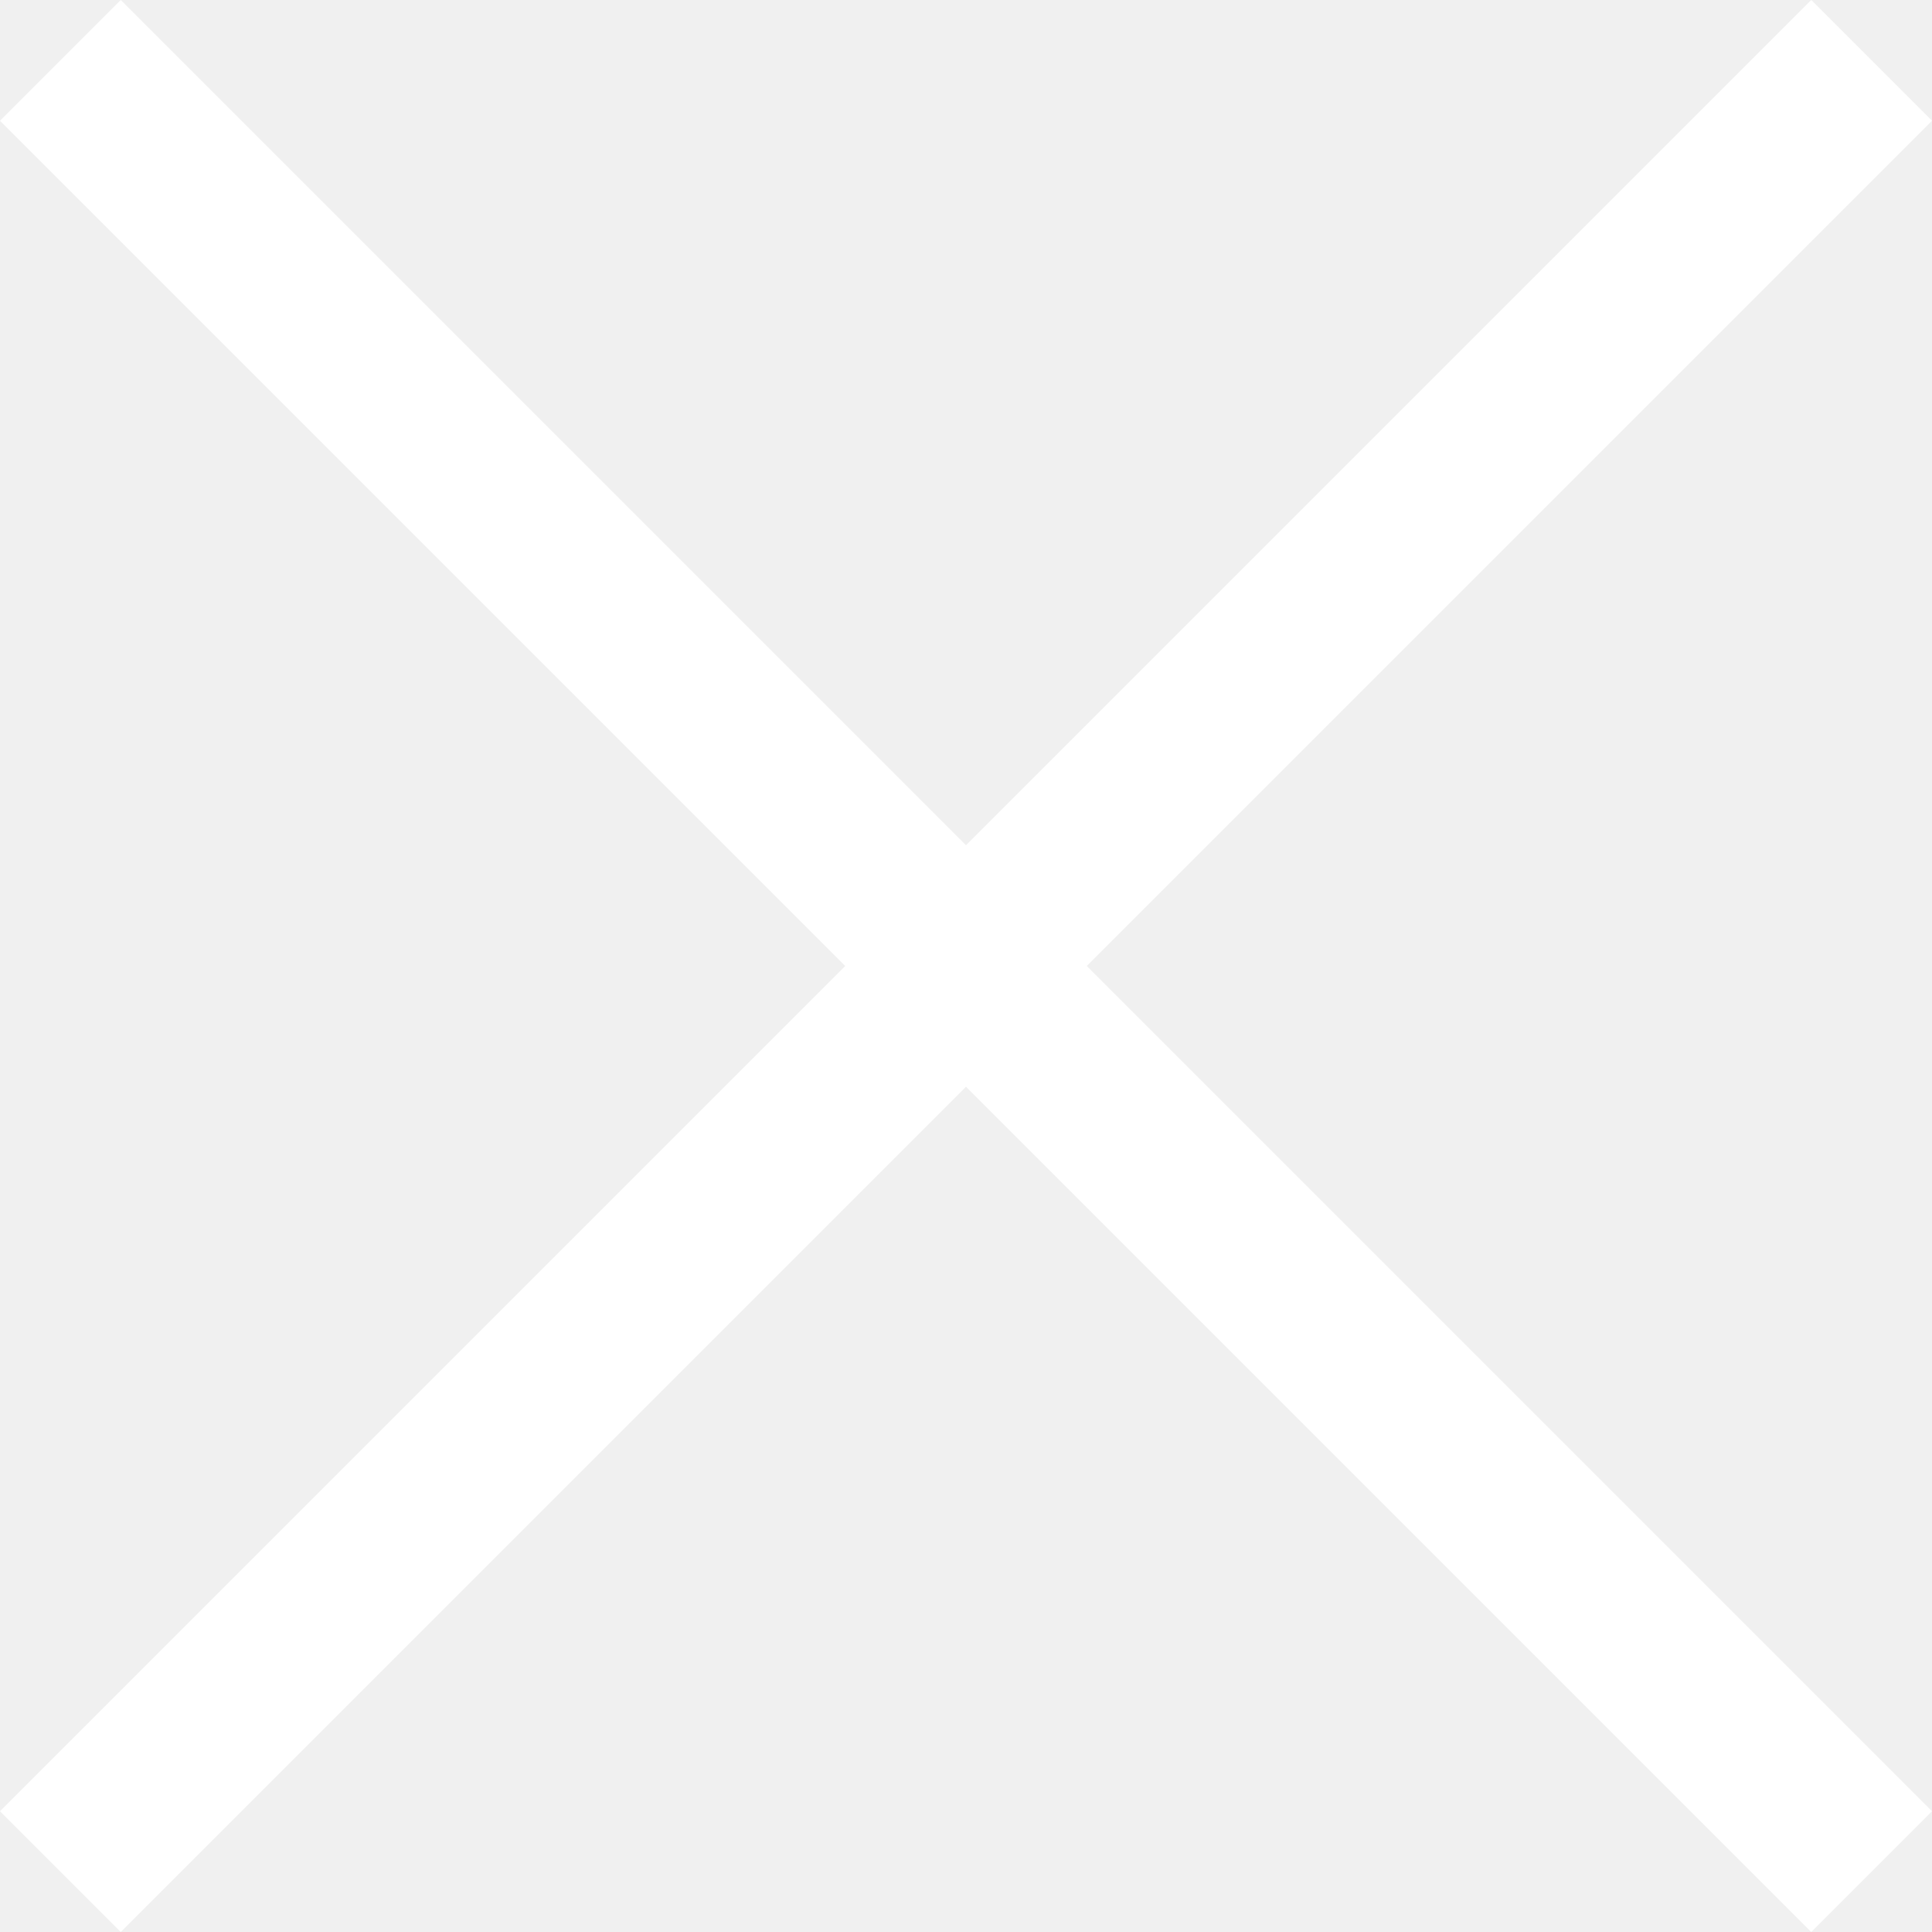
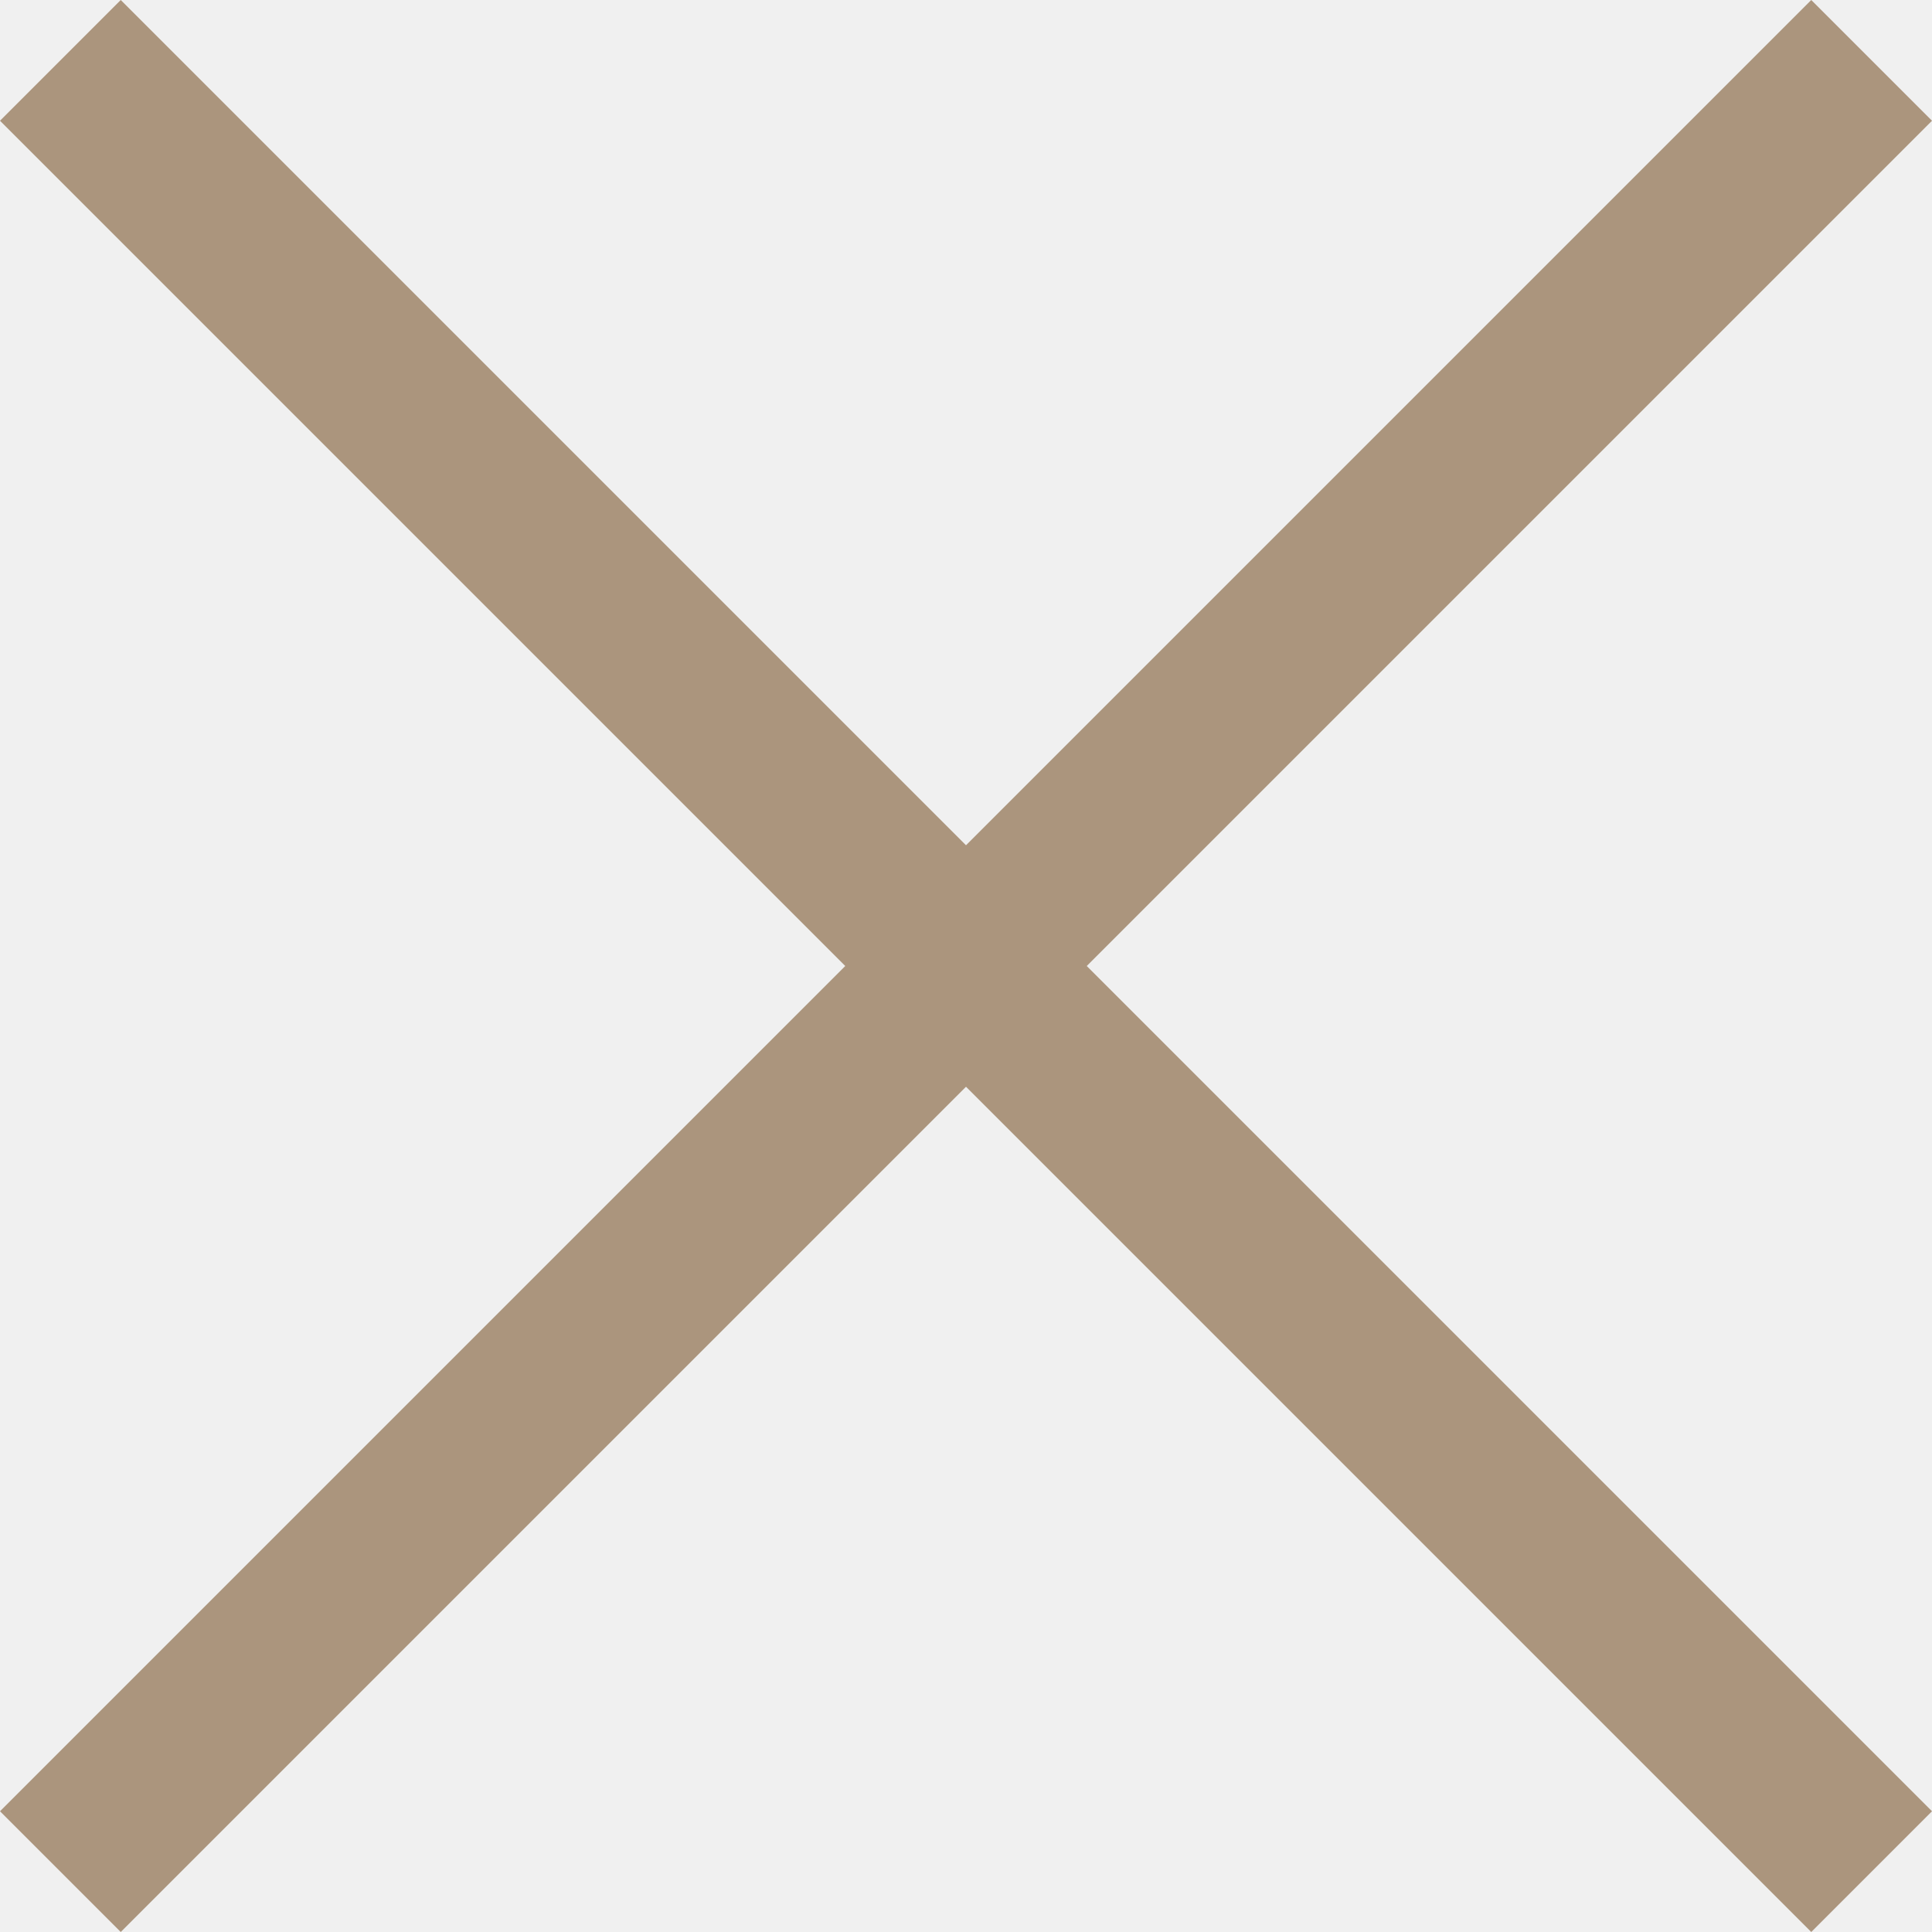
<svg xmlns="http://www.w3.org/2000/svg" width="20px" height="20px" viewBox="0 0 20 20" version="1.1">
  <defs />
  <g id="Page-1" stroke="none" stroke-width="1" fill="none" fill-rule="evenodd">
-     <g id="Alignment-TBG-career-opened" transform="translate(-1060, -190)" fill="#FFFFFF">
-       <g id="Group-35" transform="translate(320, 150)">
+     <g id="Alignment-TBG-career-opened" transform="translate(-1060, -90)" fill="#AB957D">
+       <g id="Lightbox" transform="translate(320, 50)">
        <g id="Contact-form" transform="translate(40, 40)">
          <polygon id="cross" points="718.75 0 720 1.25 711.25 10 720 18.75 718.75 20 710 11.25 701.25 20 700 18.75 708.75 10 700 1.25 701.25 0 710 8.75" />
        </g>
      </g>
    </g>
  </g>
</svg>
